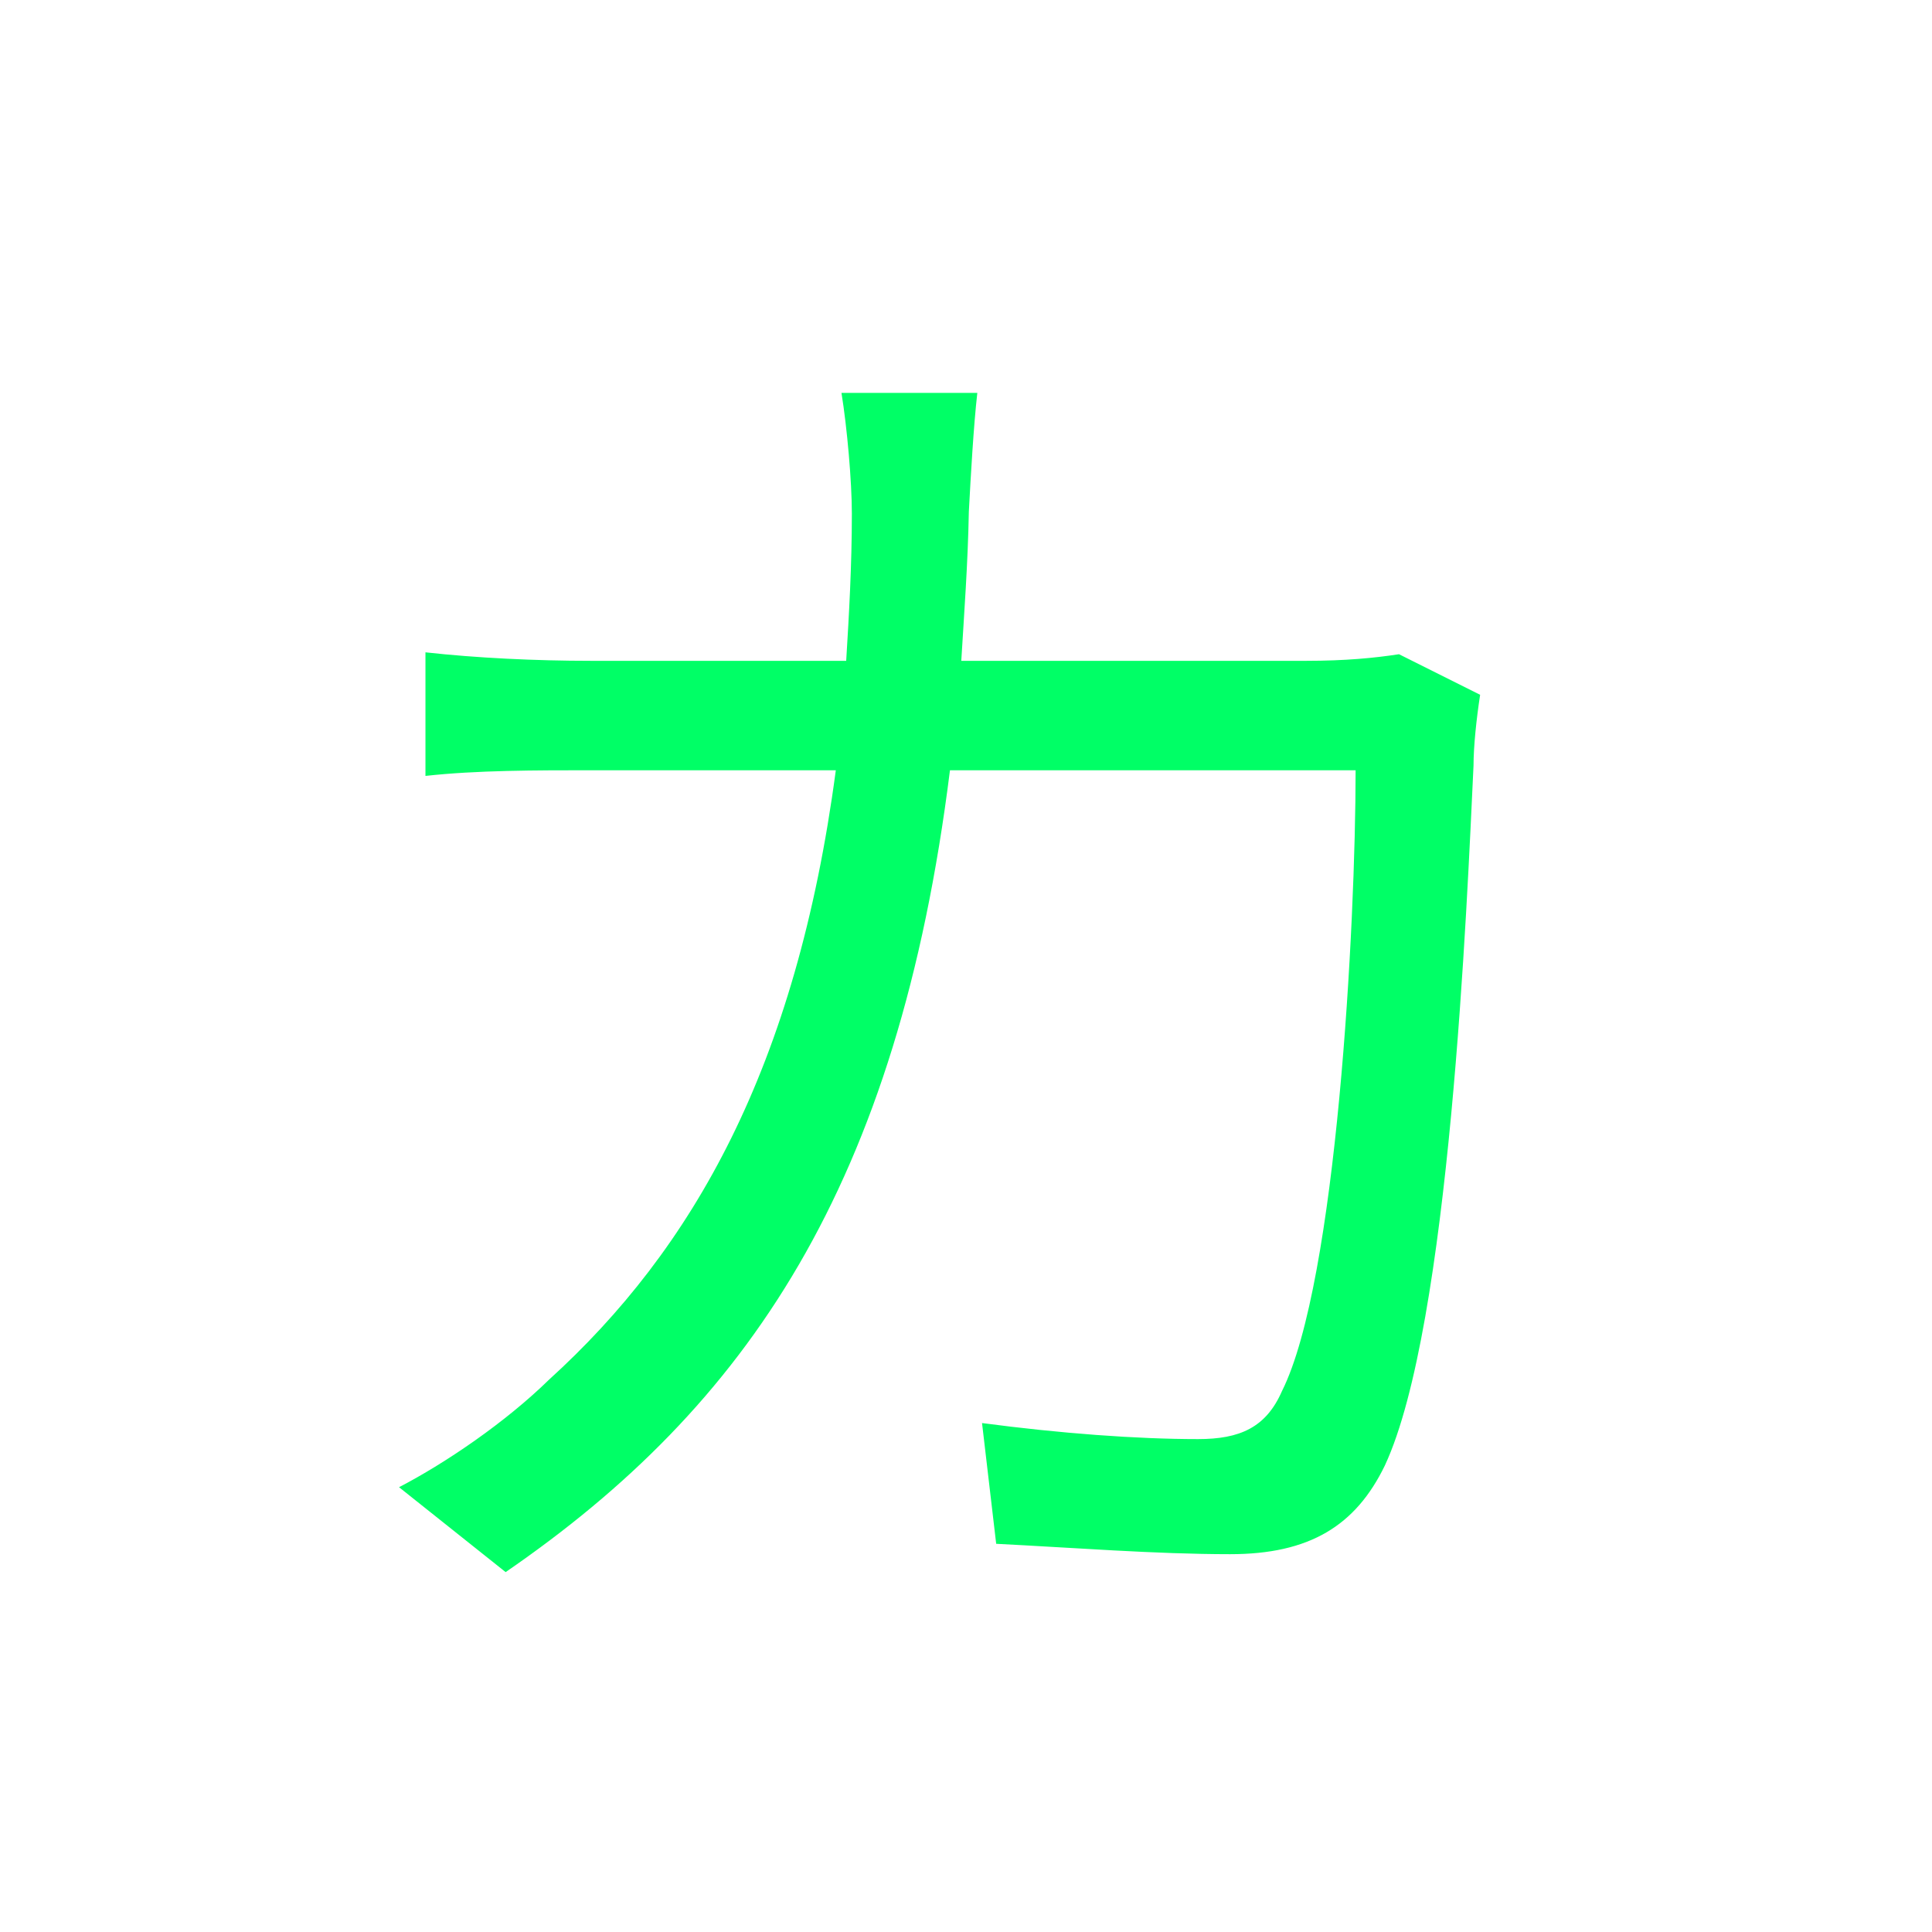
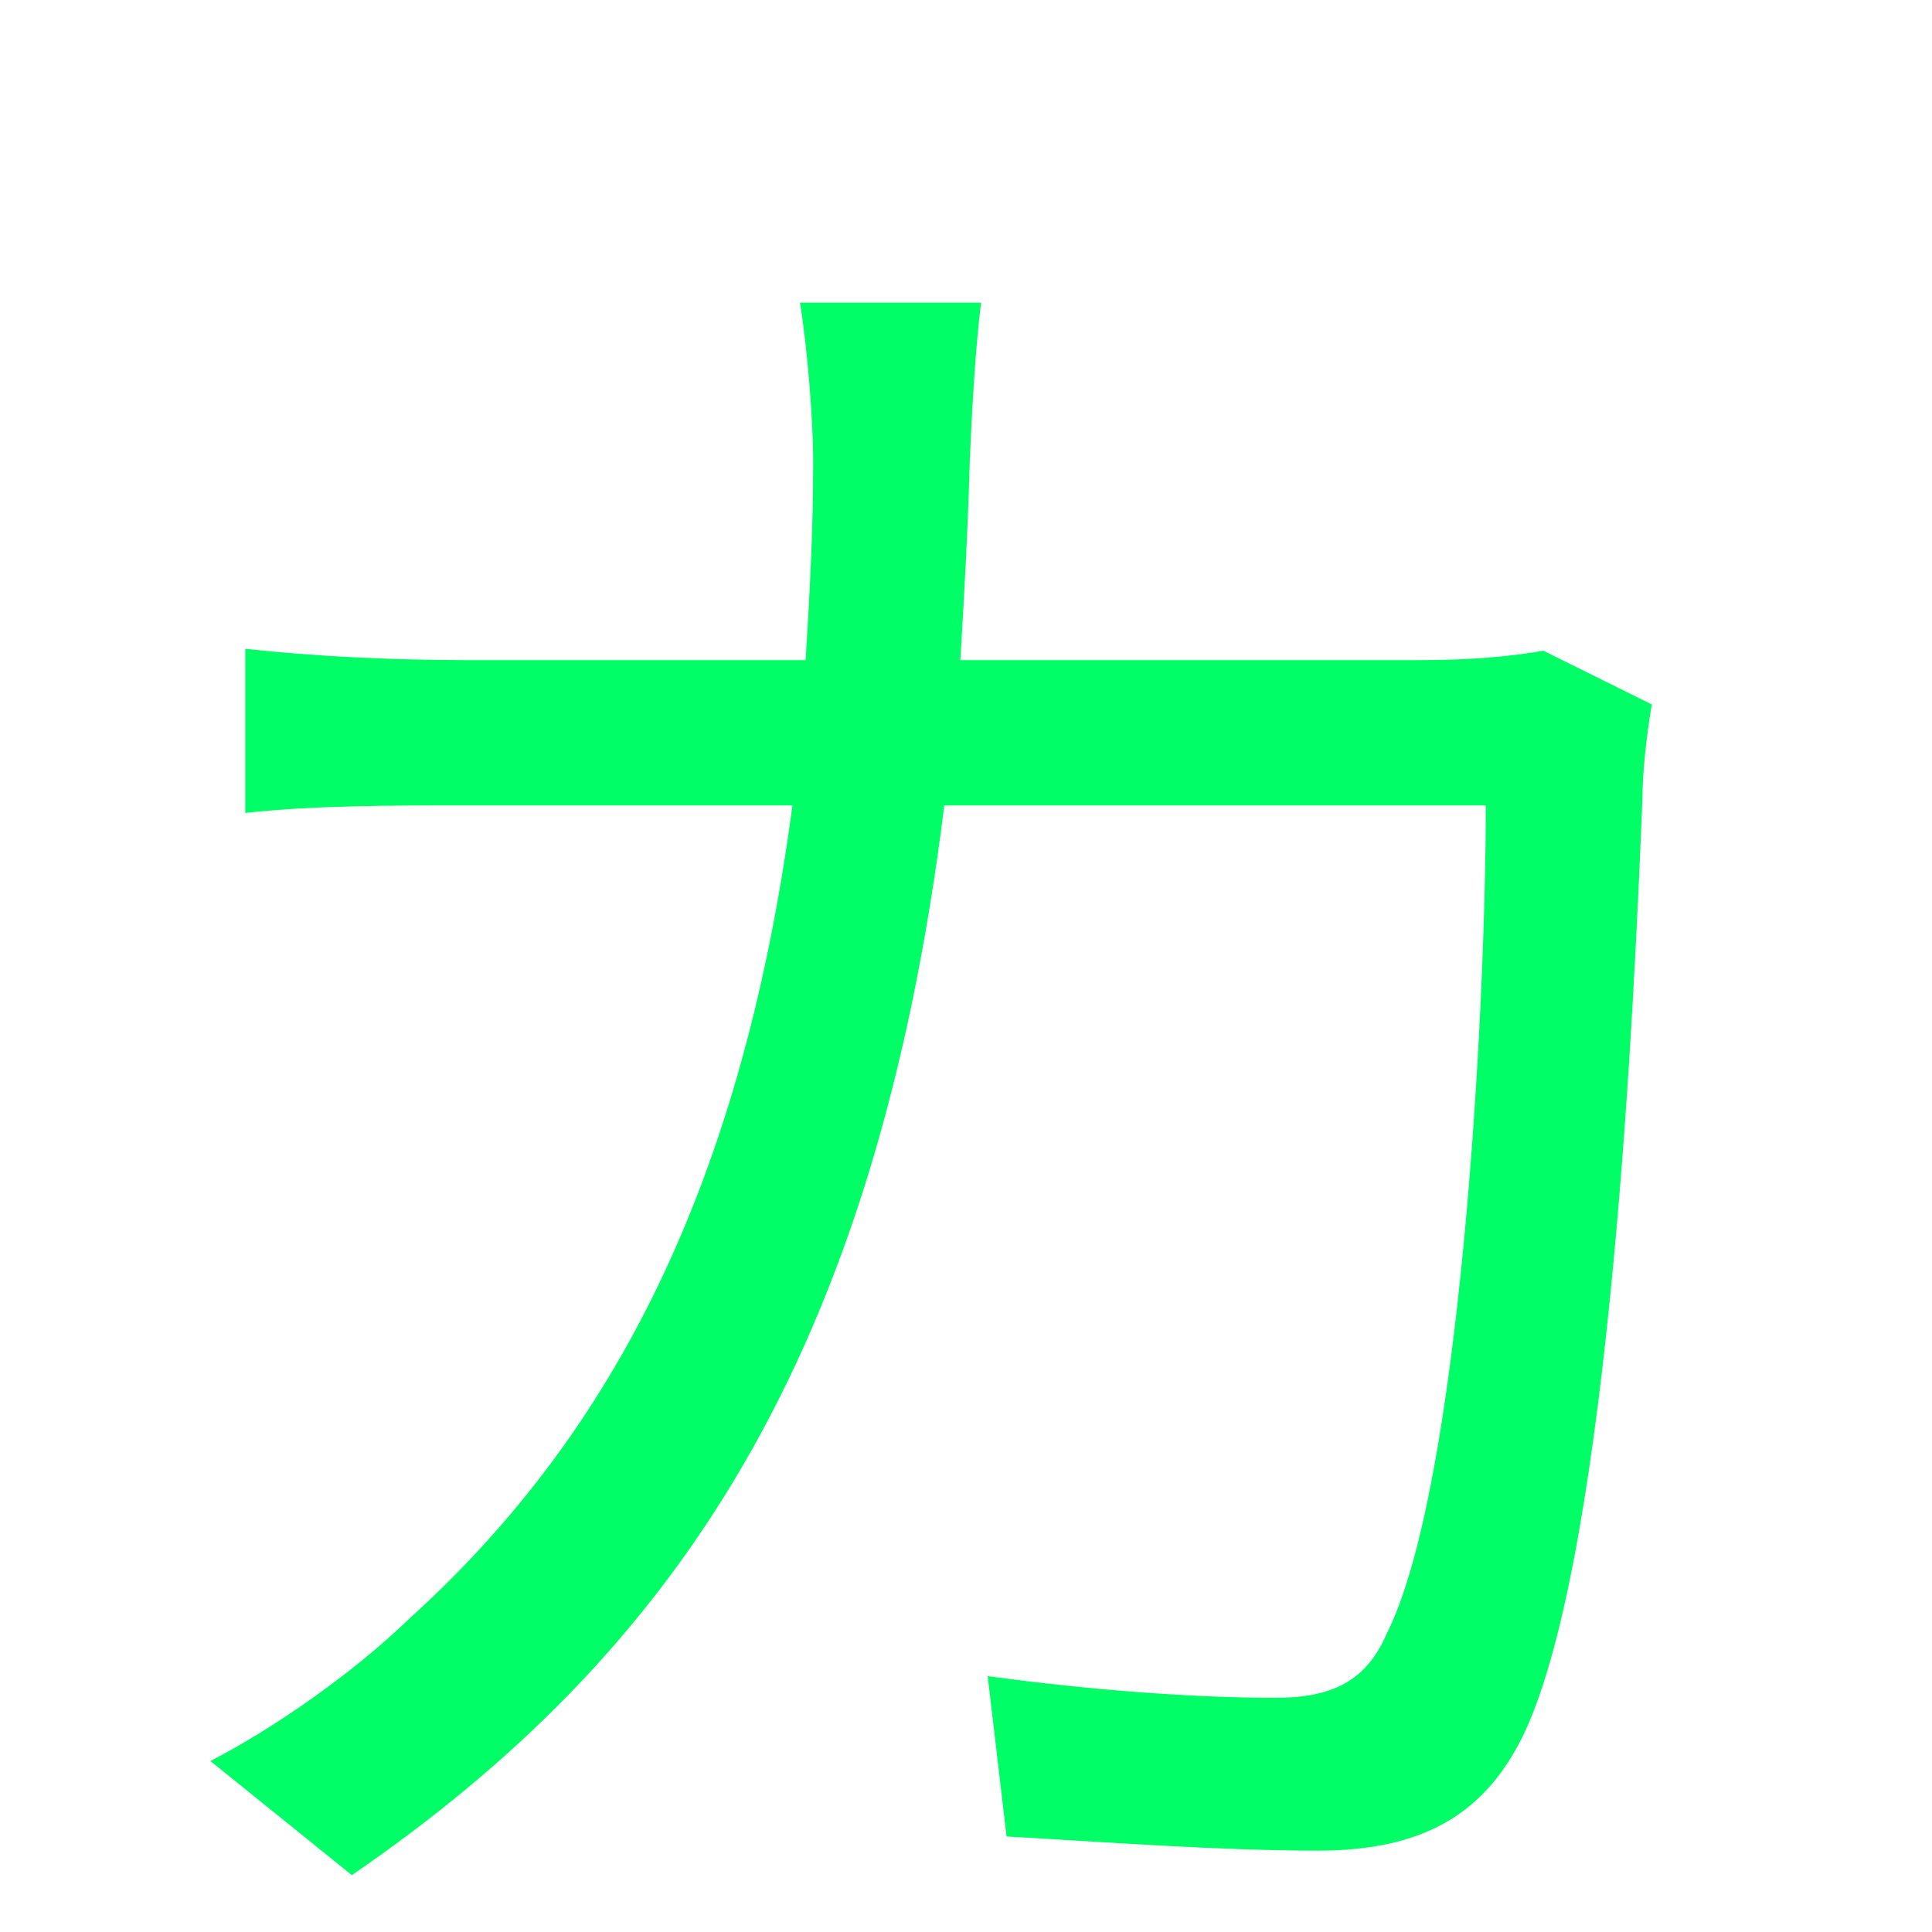
<svg xmlns="http://www.w3.org/2000/svg" width="32" height="32" viewBox="0 0 32 32">
  <rect width="32" height="32" fill="transparent" />
-   <text x="16" y="17" fill="#00ff66" font-family="monospace" font-size="24" text-anchor="middle" dominant-baseline="middle">カ</text>
+   <text x="16" y="19" fill="#00ff66" font-family="monospace" font-size="32" text-anchor="middle" dominant-baseline="middle">カ</text>
</svg>
